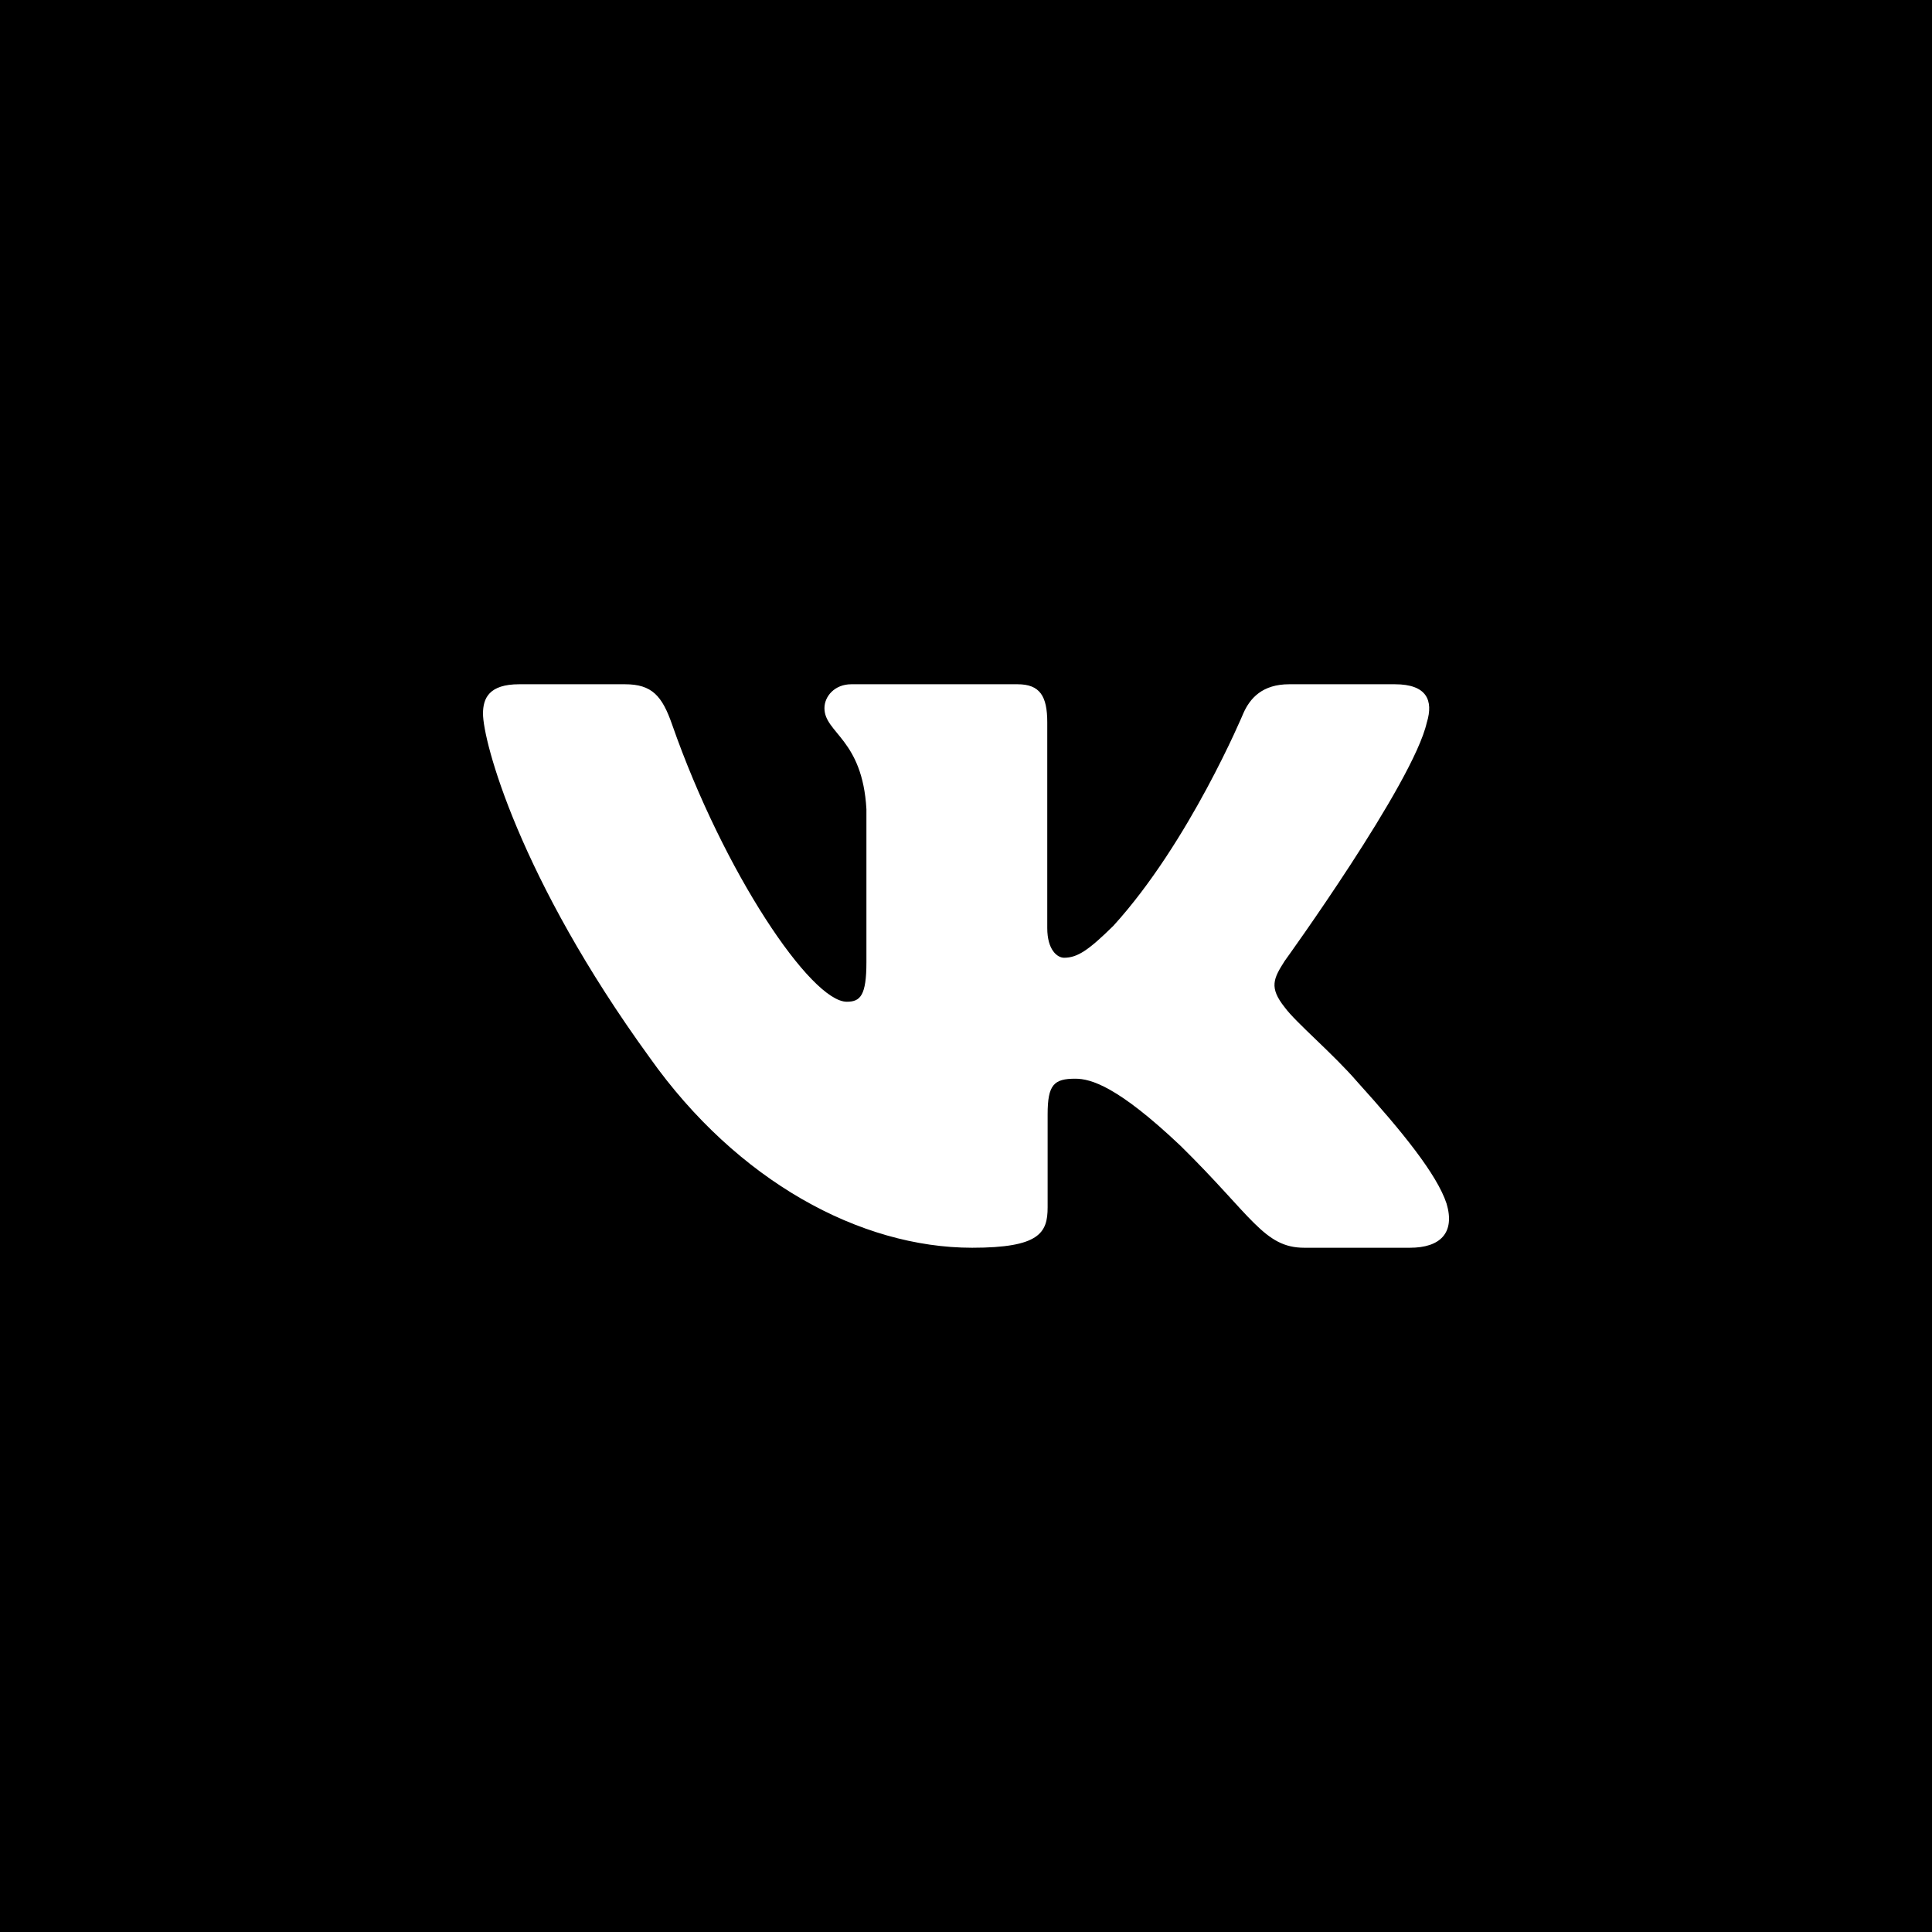
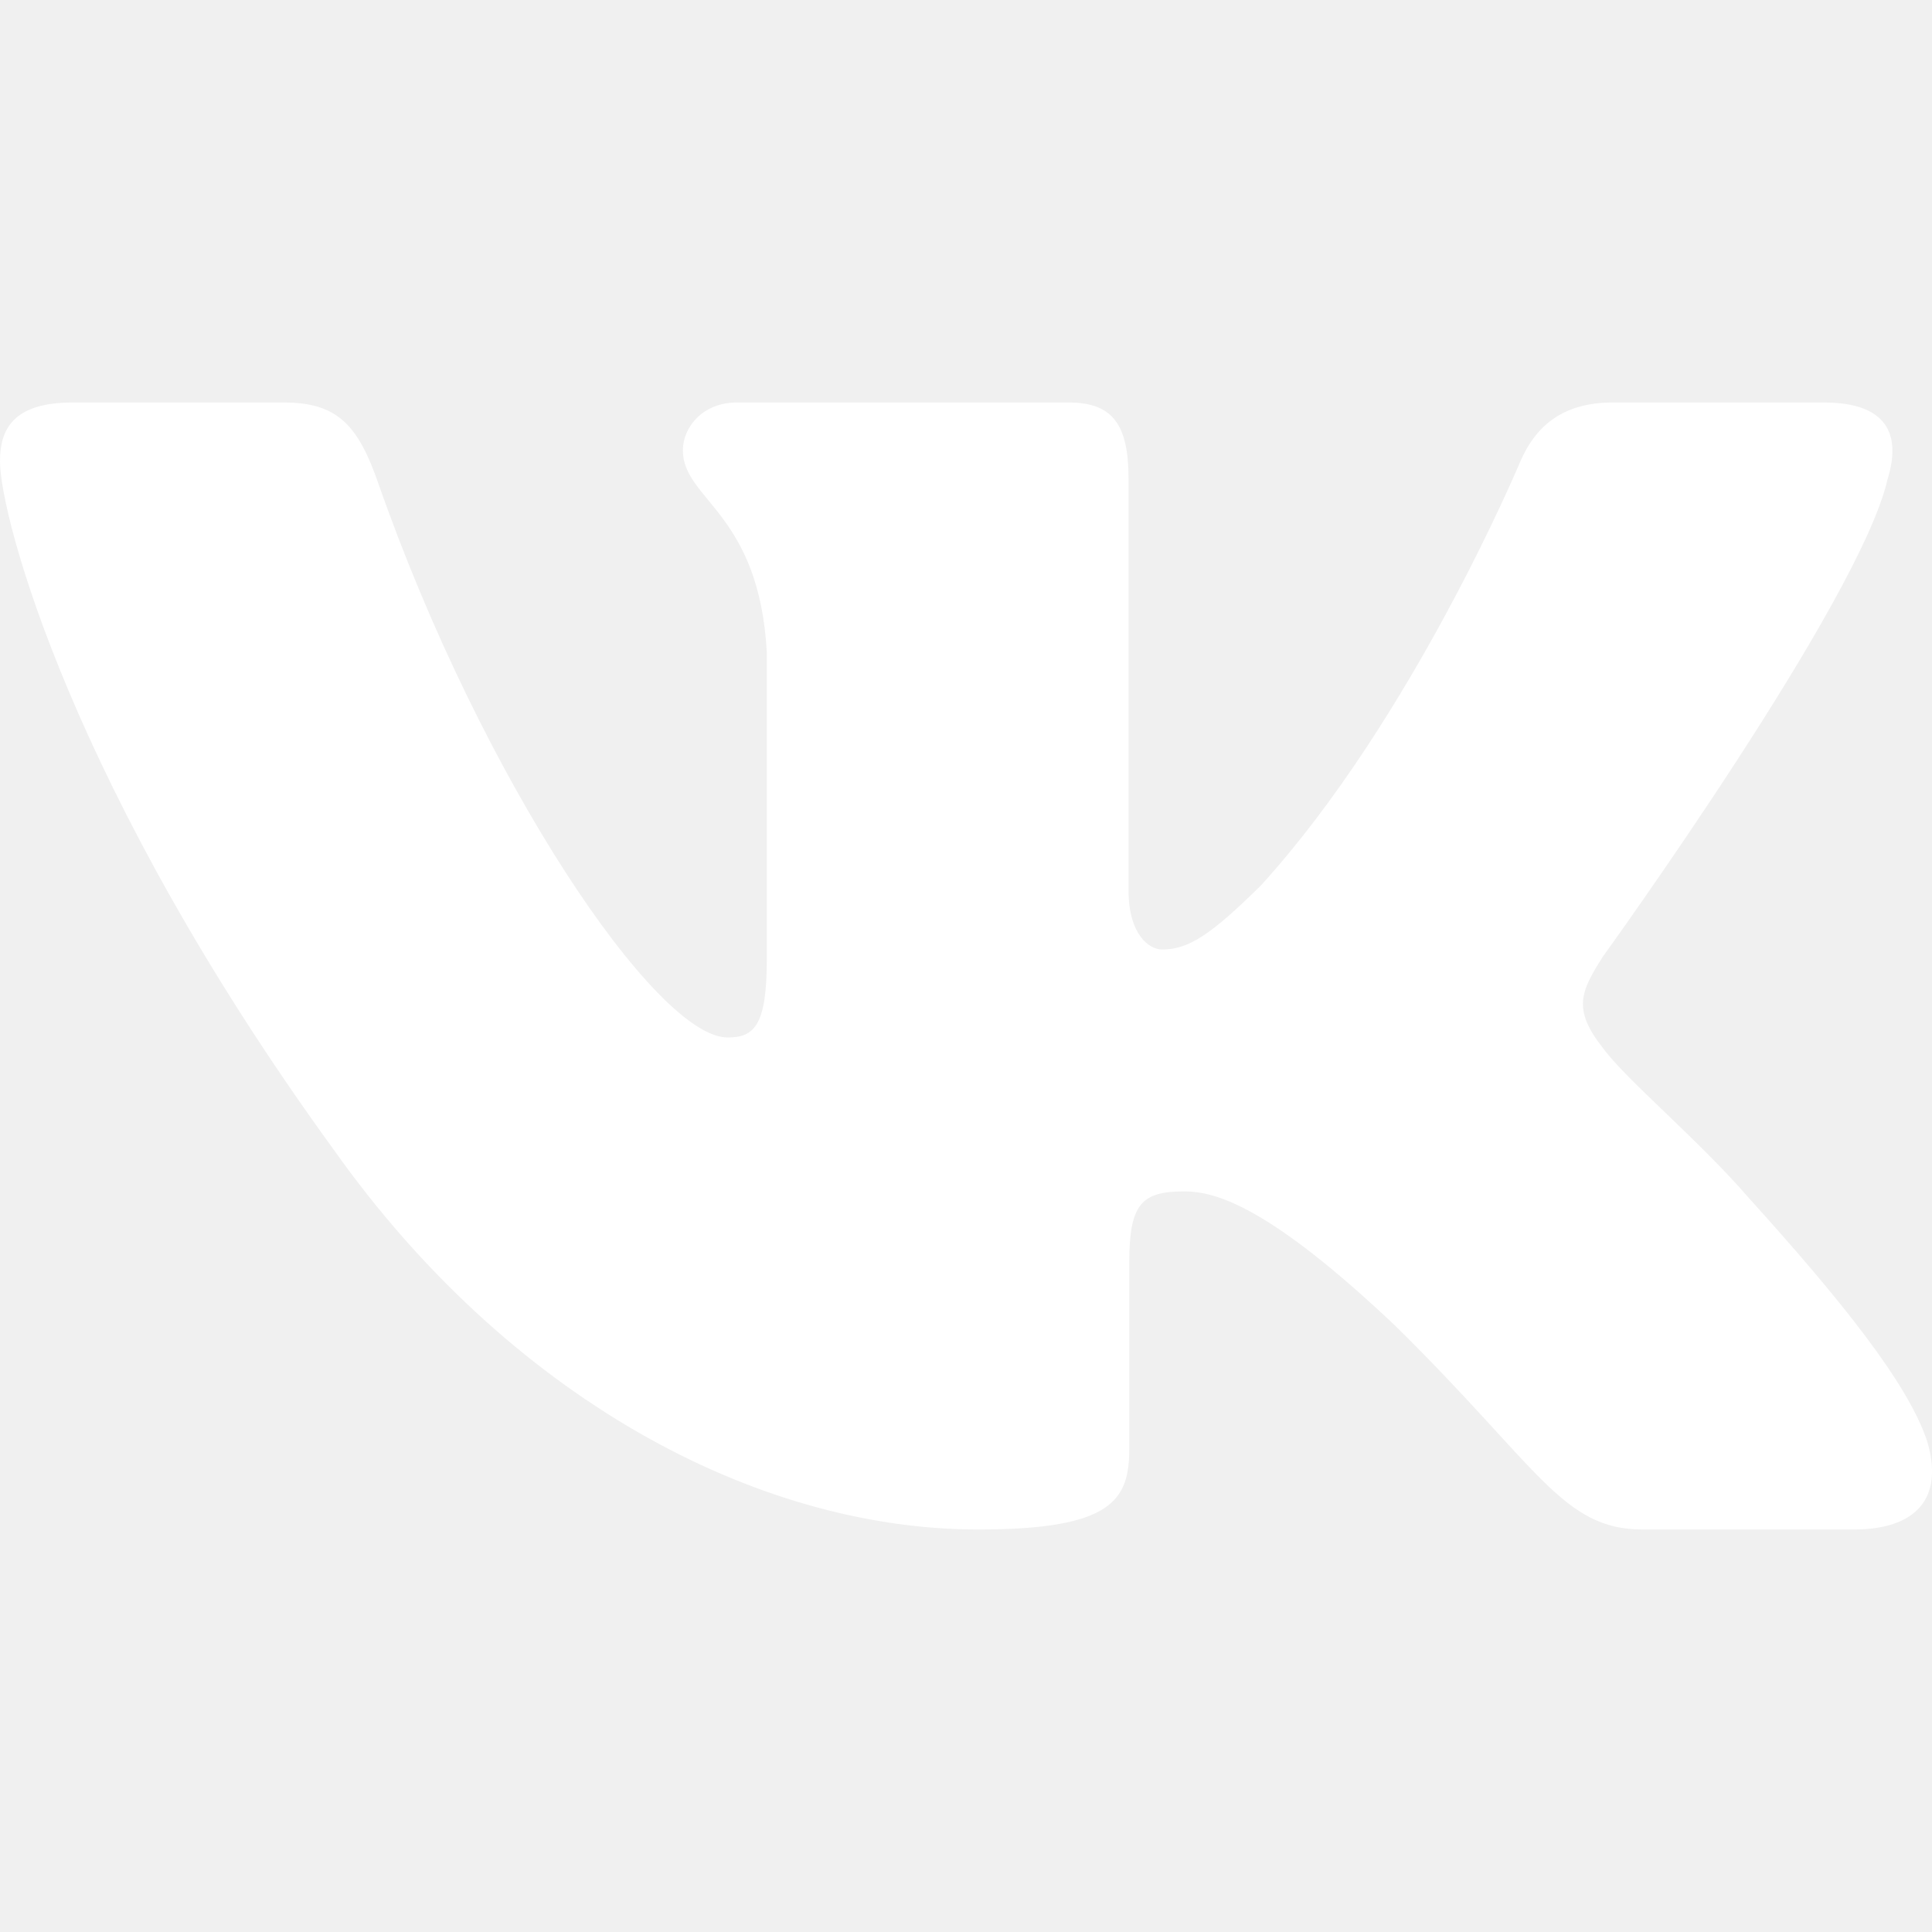
- <svg xmlns="http://www.w3.org/2000/svg" width="48" height="48" viewBox="0 0 48 48">
-   <path fill="currentcolor" d="M0 0h48v48H0z" />
-   <g clip-path="url(#clip0_35643_971)">
-     <path fill-rule="evenodd" clip-rule="evenodd" d="M35.45 17.948c.166-.546 0-.948-.795-.948H32.03c-.668 0-.976.347-1.143.73 0 0-1.335 3.196-3.226 5.272-.612.602-.89.793-1.224.793-.167 0-.418-.191-.418-.738v-5.109c0-.656-.184-.948-.74-.948h-4.128c-.417 0-.668.304-.668.593 0 .621.946.765 1.043 2.513v3.798c0 .833-.153.984-.487.984-.89 0-3.055-3.211-4.34-6.885-.249-.715-.501-1.003-1.172-1.003H12.9c-.75 0-.9.347-.9.73 0 .682.89 4.07 4.145 8.551C18.315 29.341 21.37 31 24.153 31c1.669 0 1.875-.368 1.875-1.003v-2.313c0-.737.158-.884.687-.884.39 0 1.057.192 2.615 1.667C31.11 30.216 31.403 31 32.405 31h2.625c.75 0 1.126-.368.91-1.096-.238-.724-1.088-1.775-2.215-3.022-.612-.71-1.53-1.475-1.809-1.858-.389-.491-.278-.71 0-1.147 0 0 3.2-4.426 3.533-5.929h.001z" fill="#fff" />
+ <svg xmlns="http://www.w3.org/2000/svg" width="24" height="24" viewBox="0 0 24 24" fill="none">
+   <g clip-path="url(#clip0_35941_972)">
+     <path fill-rule="evenodd" clip-rule="evenodd" d="M23.45 5.948C23.616 5.402 23.45 5 22.655 5H20.03C19.362 5 19.054 5.347 18.887 5.73C18.887 5.73 17.552 8.926 15.661 11.002C15.049 11.604 14.771 11.795 14.437 11.795C14.27 11.795 14.019 11.604 14.019 11.057V5.948C14.019 5.292 13.835 5 13.279 5H9.151C8.734 5 8.483 5.304 8.483 5.593C8.483 6.214 9.429 6.358 9.526 8.106V11.904C9.526 12.737 9.373 12.888 9.039 12.888C8.149 12.888 5.984 9.677 4.699 6.003C4.45 5.288 4.198 5 3.527 5H0.9C0.15 5 0 5.347 0 5.73C0 6.412 0.89 9.8 4.145 14.281C6.315 17.341 9.37 19 12.153 19C13.822 19 14.028 18.632 14.028 17.997V15.684C14.028 14.947 14.186 14.8 14.715 14.8C15.105 14.8 15.772 14.992 17.33 16.467C19.11 18.216 19.403 19 20.405 19H23.03C23.78 19 24.156 18.632 23.94 17.904C23.702 17.18 22.852 16.129 21.725 14.882C21.113 14.172 20.195 13.407 19.916 13.024C19.527 12.533 19.638 12.314 19.916 11.877C19.916 11.877 23.116 7.451 23.449 5.948H23.45Z" fill="white" />
  </g>
  <defs>
-     <clipPath id="clip0_35643_971">
-       <path fill="#fff" transform="translate(12 12)" d="M0 0h24v24H0z" />
+     <clipPath id="clip0_35941_972">
+       <rect width="24" height="24" fill="white" />
    </clipPath>
  </defs>
</svg>
